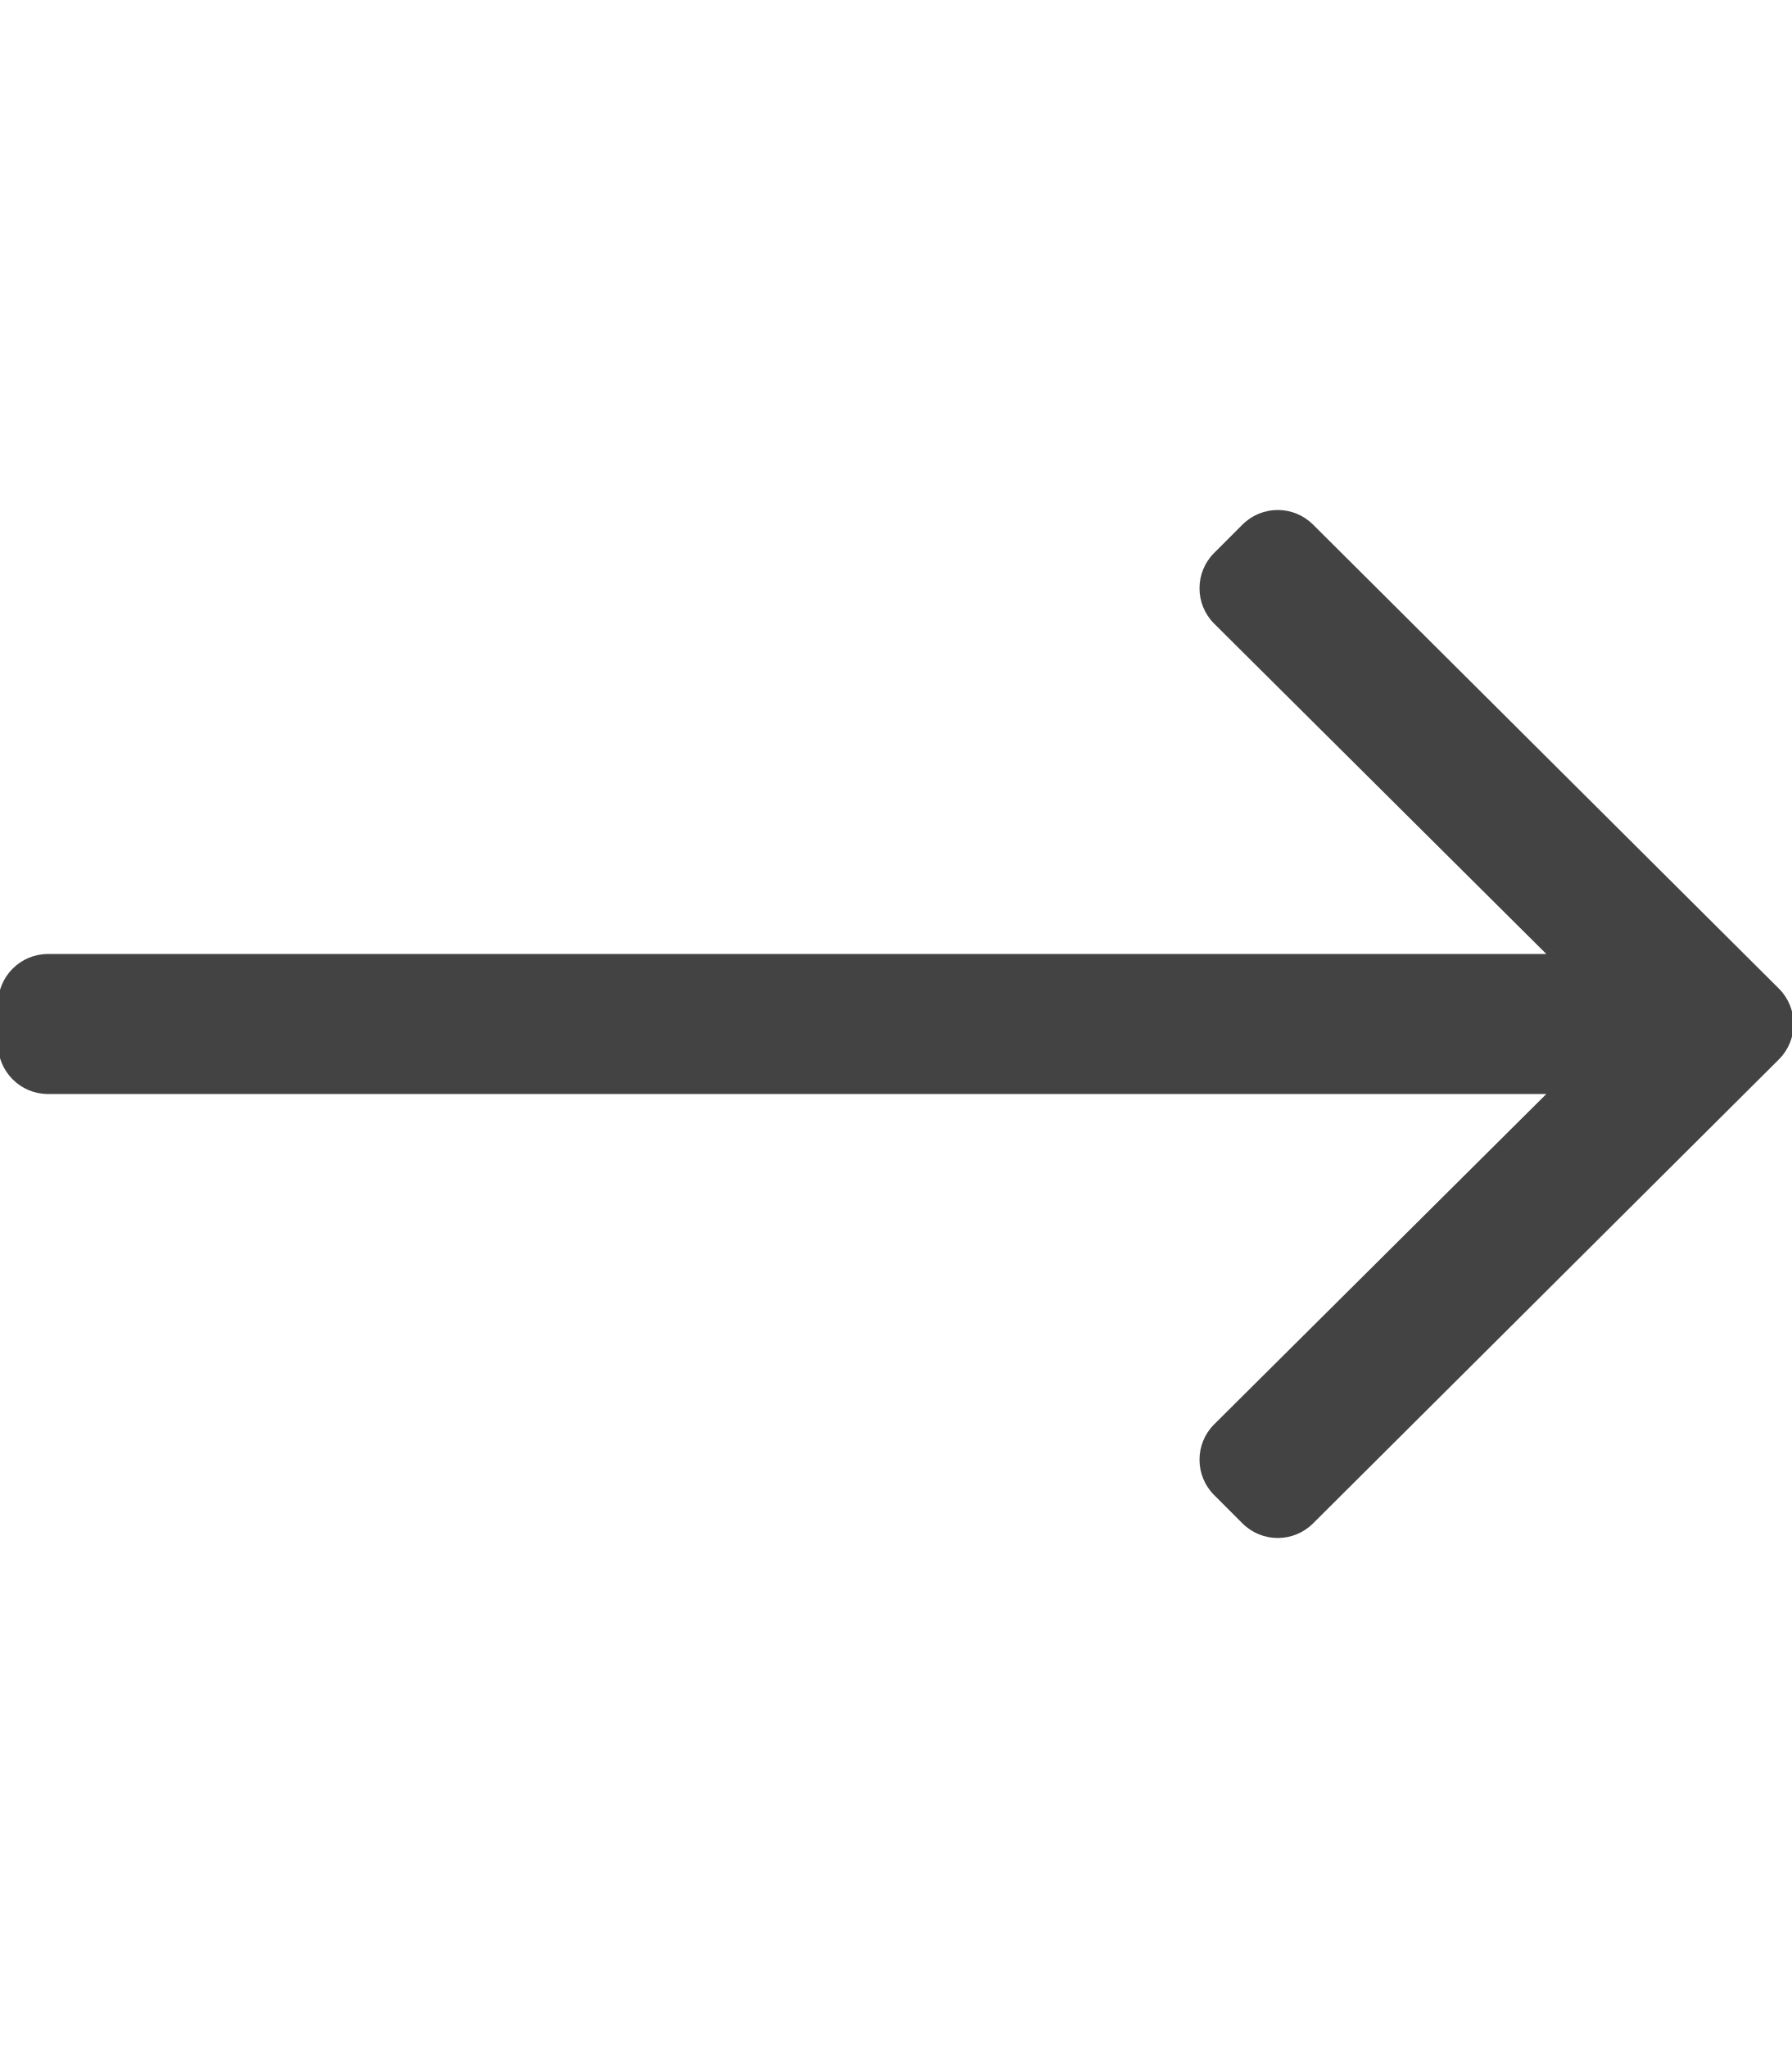
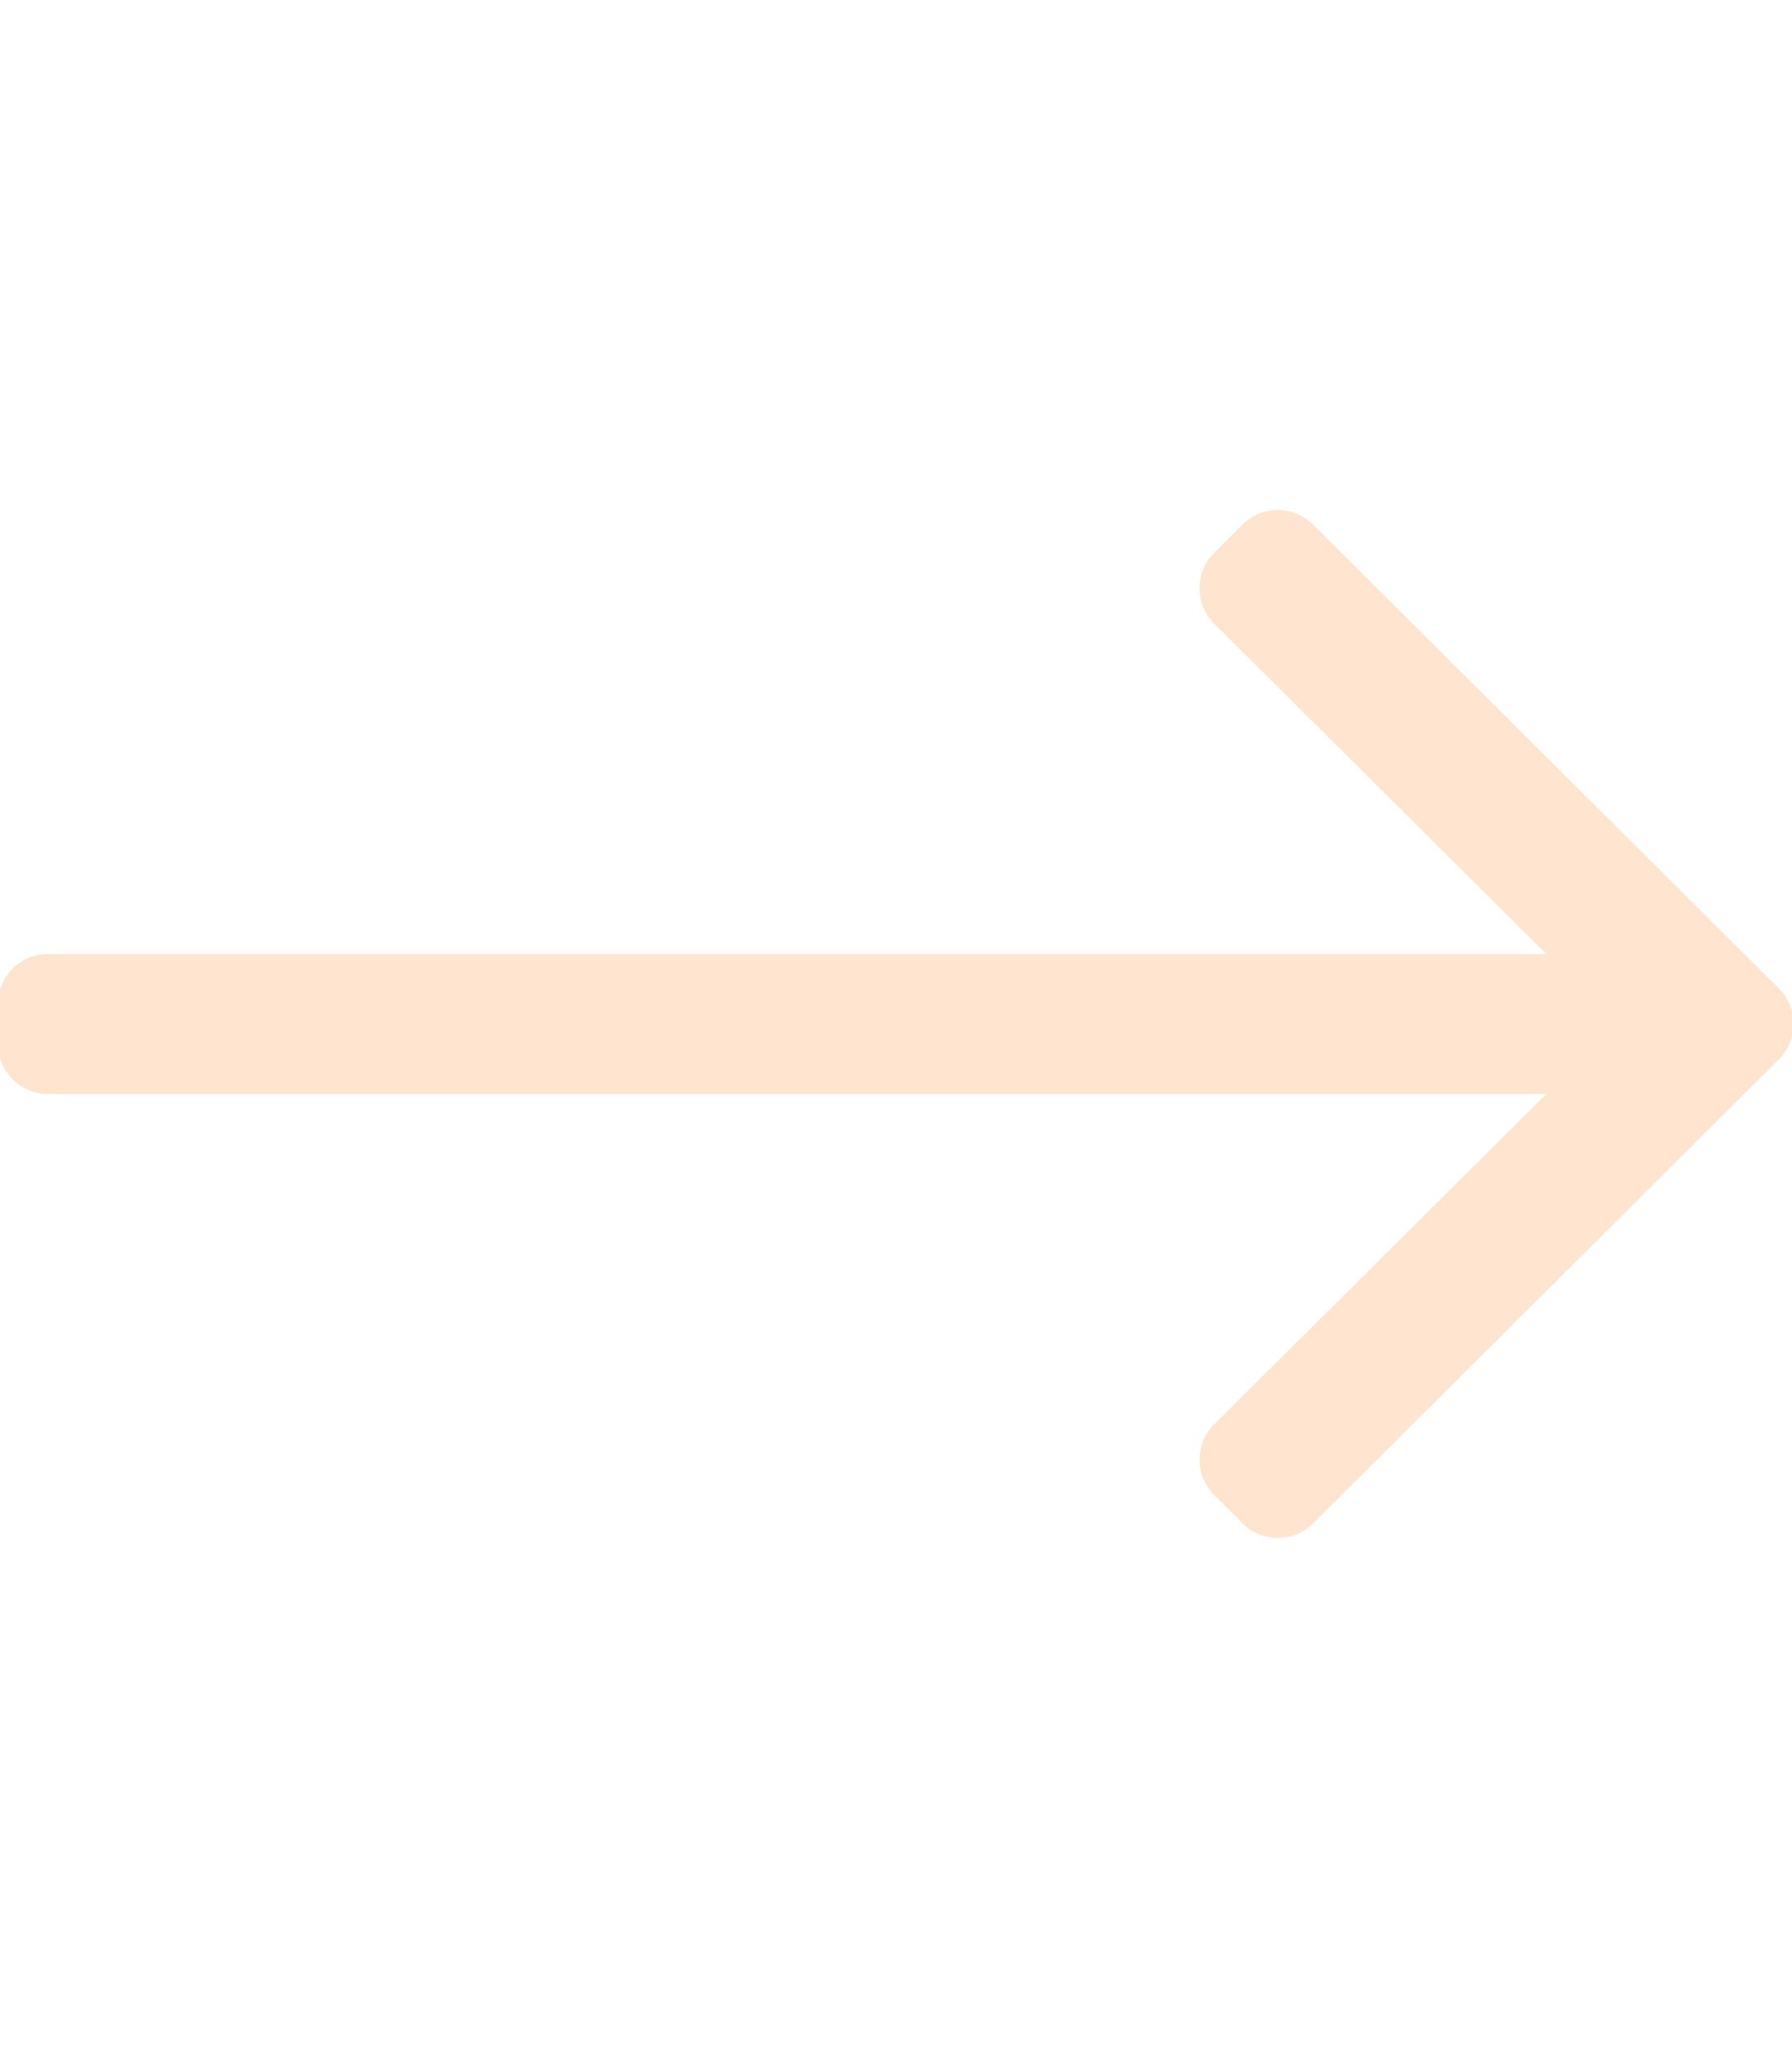
- <svg xmlns="http://www.w3.org/2000/svg" stroke="#444343" fill="#444343" viewBox="0 0 448 512">
+ <svg xmlns="http://www.w3.org/2000/svg" stroke="#FFE4CF" fill="#FFE4CF" viewBox="0 0 448 512">
  <path d="M311.03 131.515l-7.071 7.07c-4.686 4.686-4.686 12.284 0 16.971L387.887 239H12c-6.627 0-12 5.373-12 12v10c0 6.627 5.373 12 12 12h375.887l-83.928 83.444c-4.686 4.686-4.686 12.284 0 16.971l7.071 7.07c4.686 4.686 12.284 4.686 16.97 0l116.485-116c4.686-4.686 4.686-12.284 0-16.971L328 131.515c-4.686-4.687-12.284-4.687-16.97 0z" />
</svg>
